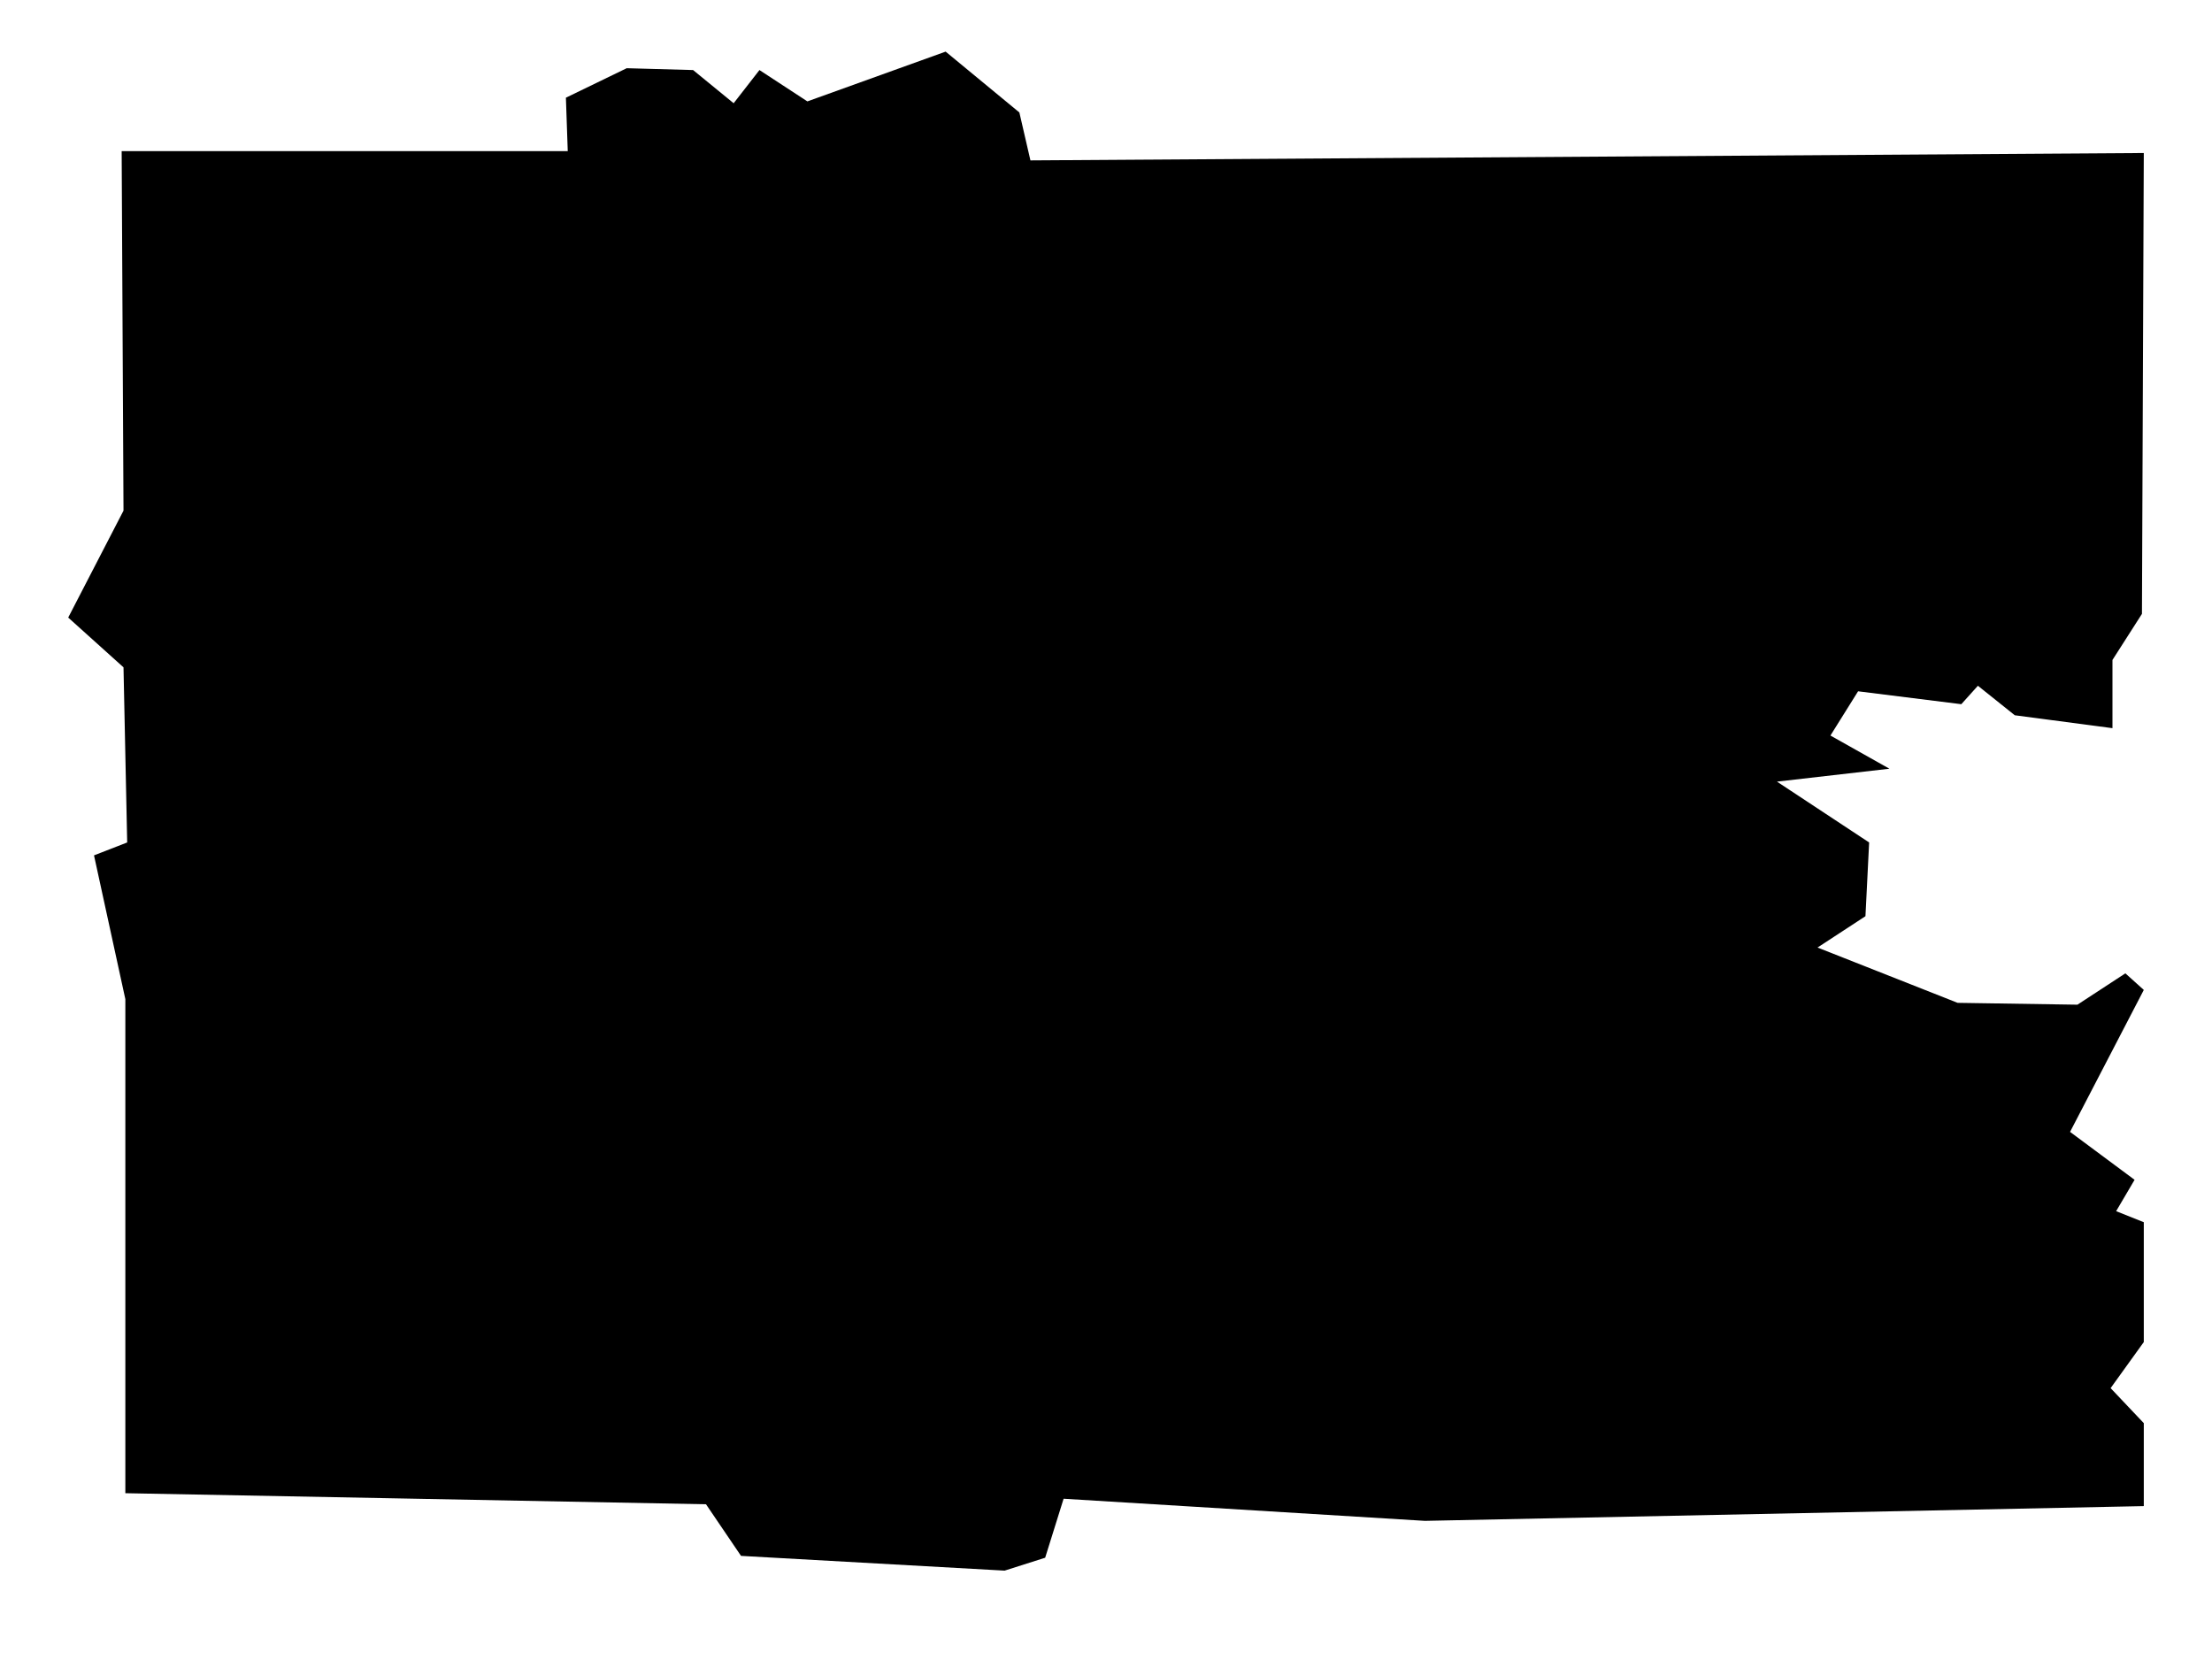
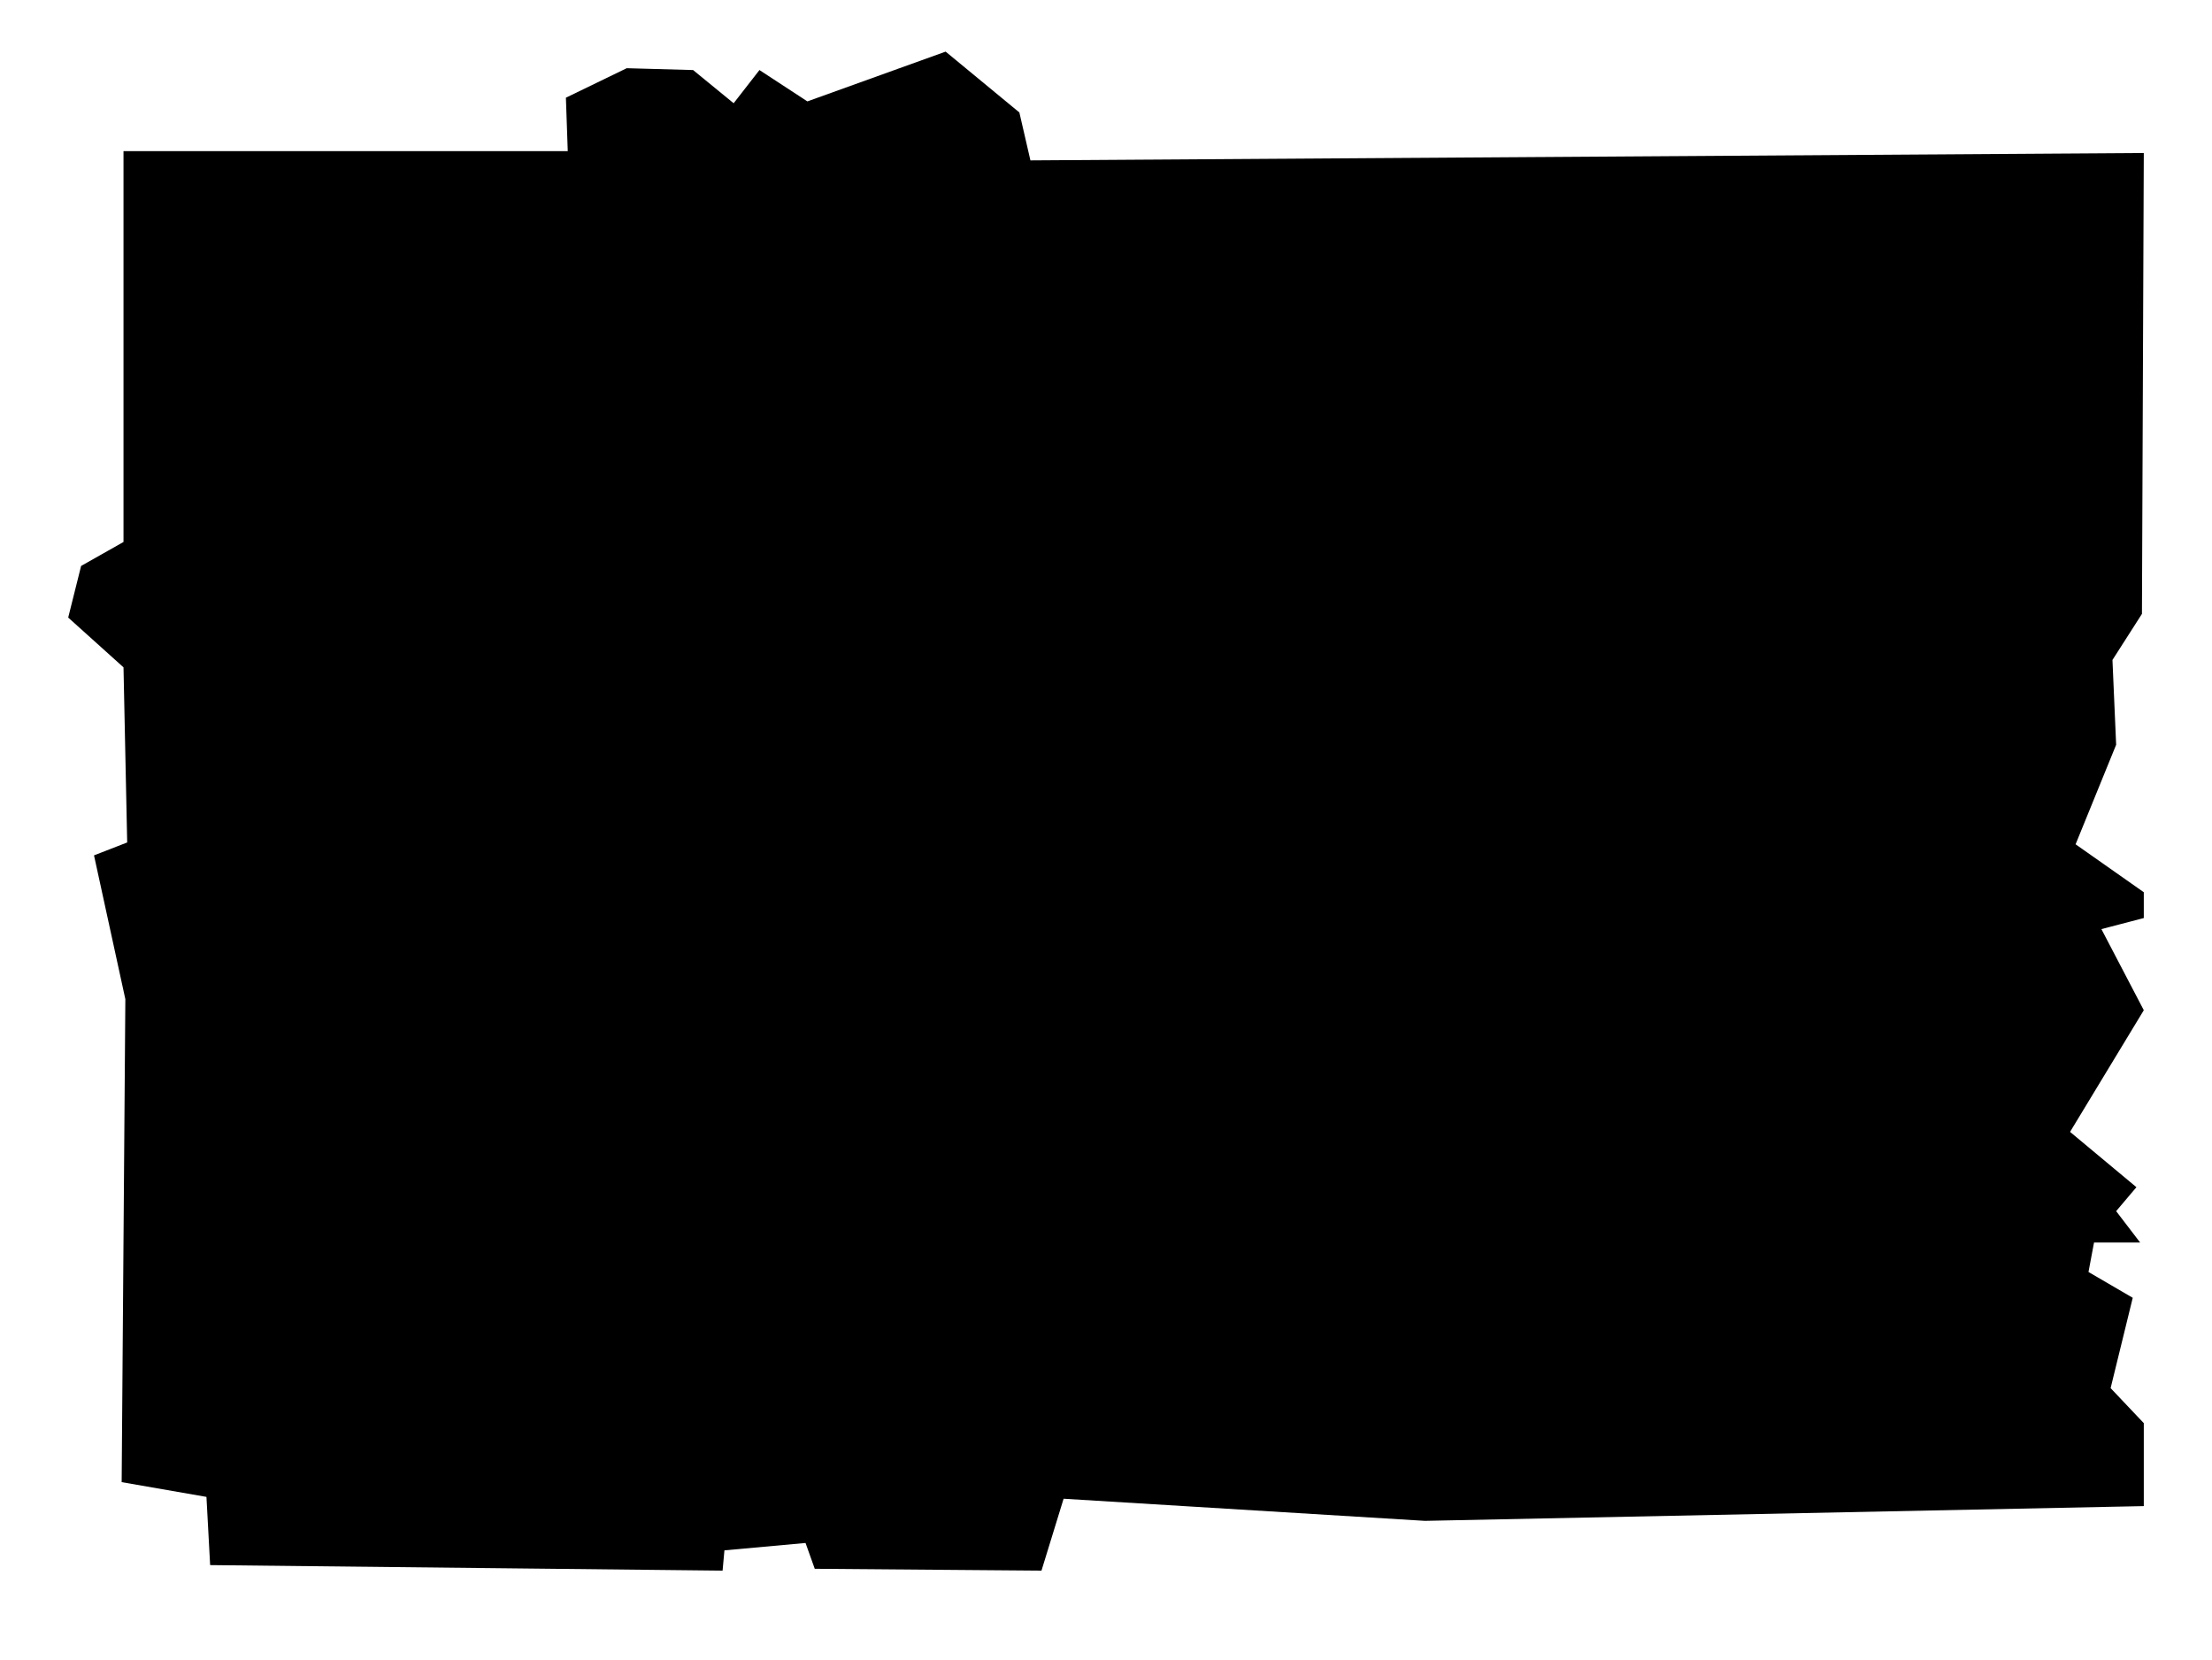
<svg xmlns="http://www.w3.org/2000/svg" width="1200" height="900" viewBox="0 0 1200 900">
  <g fill="black" stroke="none">
-     <path d="M 66 82 L 67 277 L 37 335 L 67 362 L 69 457 L 51 464 L 68 542 L 68 810 L 383 816 L 402 844 L 545 852 L 567 845 L 577 813 L 773 825 L 1163 817 L 1163 772 L 1145 753 L 1163 728 L 1163 663 L 1148 657 L 1158 640 L 1123 614 L 1163 537 L 1153 528 L 1127 545 L 1062 544 L 986 514 L 1012 497 L 1014 457 L 964 424 L 1025 417 L 993 399 L 1008 375 L 1064 382 L 1073 372 L 1093 388 L 1146 395 L 1146 358 L 1162 333 L 1163 83 L 559 87 L 553 61 L 513 28 L 438 55 L 412 38 L 398 56 L 376 38 L 340 37 L 307 53 L 308 82 Z" />
-     <path d="M 806 282 L 804 290 L 786 295 L 774 306 L 776 323 L 772 328 L 761 325 L 754 333 L 759 346 L 750 361 L 757 364 L 758 369 L 750 379 L 750 387 L 753 390 L 764 389 L 765 395 L 750 413 L 742 417 L 742 434 L 721 462 L 708 465 L 705 461 L 687 474 L 678 475 L 675 472 L 659 479 L 654 478 L 654 472 L 633 475 L 635 469 L 705 405 L 705 397 L 695 400 L 692 393 L 665 418 L 653 423 L 645 419 L 594 445 L 585 443 L 557 454 L 547 454 L 546 450 L 516 453 L 512 451 L 512 444 L 500 441 L 502 435 L 520 425 L 520 419 L 599 378 L 622 362 L 641 339 L 657 332 L 677 315 L 738 277 L 782 272 Z" />
+     <path d="M 67 82 L 67 294 L 44 307 L 37 335 L 67 362 L 69 457 L 51 464 L 68 542 L 66 804 L 112 812 L 114 849 L 392 852 L 393 841 L 437 837 L 442 851 L 565 852 L 577 813 L 773 825 L 1163 817 L 1163 772 L 1145 753 L 1157 704 L 1133 690 L 1136 674 L 1161 674 L 1148 657 L 1159 644 L 1123 614 L 1163 548 L 1140 504 L 1163 498 L 1163 484 L 1126 458 L 1148 404 L 1146 358 L 1162 333 L 1163 83 L 559 87 L 553 61 L 513 28 L 438 55 L 412 38 L 398 56 L 376 38 L 340 37 L 307 53 L 308 82 Z" />
+     <path d="M 1029 411 L 1060 412 L 1069 422 L 1079 423 L 1082 431 L 1092 437 L 1099 444 L 1099 457 L 1102 460 L 1102 466 L 1099 468 L 1099 470 L 1104 475 L 1104 484 L 1109 492 L 1119 492 L 1120 502 L 1122 503 L 1128 520 L 1131 522 L 1131 530 L 1133 532 L 1132 542 L 1127 545 L 1113 544 L 1106 547 L 1097 547 L 1089 542 L 1085 544 L 1055 543 L 1034 537 L 1019 528 L 1008 525 L 985 513 L 985 508 L 992 500 L 999 499 L 1006 501 L 1010 500 L 1012 497 L 1010 493 L 1011 484 L 1006 478 L 1006 473 L 1012 468 L 1014 457 L 1012 454 L 1003 452 L 1002 447 L 1015 445 L 1016 443 L 1025 441 L 1032 441 L 1043 435 L 1042 432 L 1032 427 L 1031 423 L 1028 421 Z" />
+     <path d="M 806 282 L 804 290 L 797 294 L 786 295 L 773 308 L 776 314 L 776 325 L 772 333 L 776 337 L 776 346 L 769 362 L 759 368 L 750 379 L 750 387 L 753 390 L 765 390 L 765 395 L 750 413 L 739 416 L 736 409 L 725 411 L 721 406 L 711 409 L 705 404 L 705 397 L 695 400 L 690 393 L 665 418 L 653 423 L 648 423 L 645 419 L 634 427 L 594 445 L 585 443 L 557 454 L 547 454 L 546 450 L 516 453 L 512 451 L 512 444 L 500 441 L 502 435 L 520 425 L 521 418 L 599 378 L 622 362 L 641 339 L 657 332 L 677 315 L 738 277 L 753 273 L 782 272 L 791 277 L 799 277 Z" />
  </g>
</svg>
